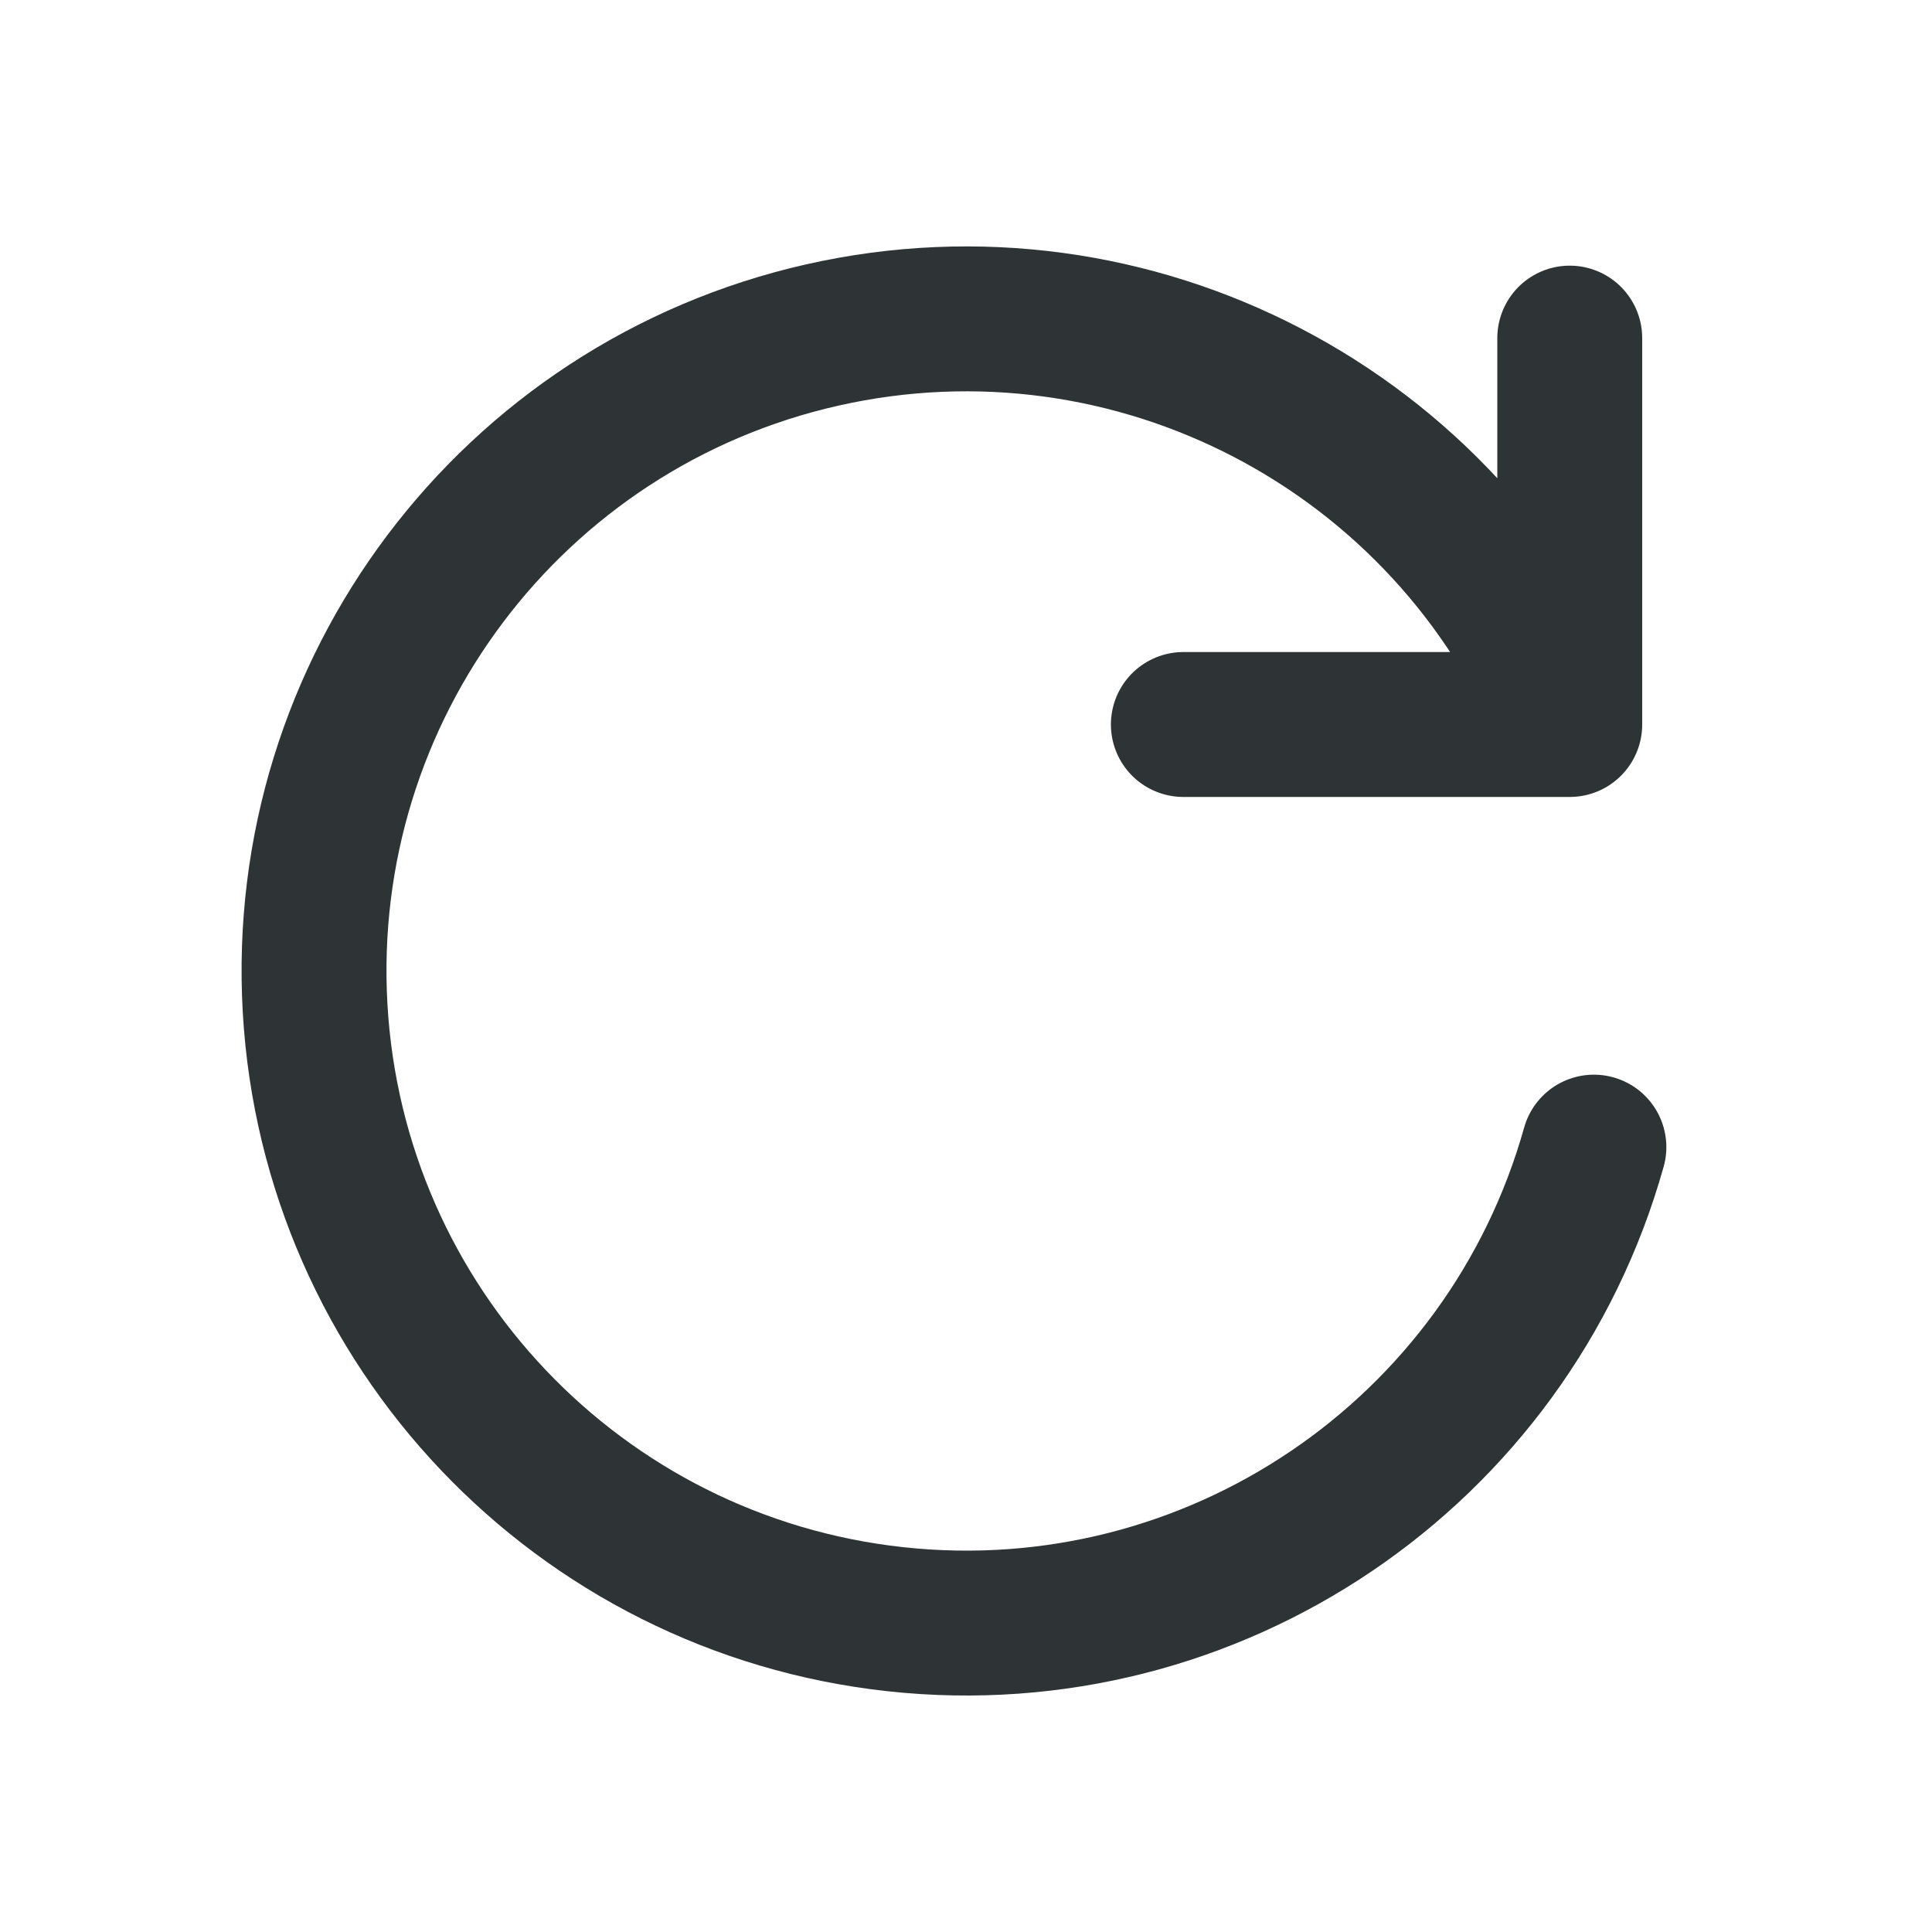
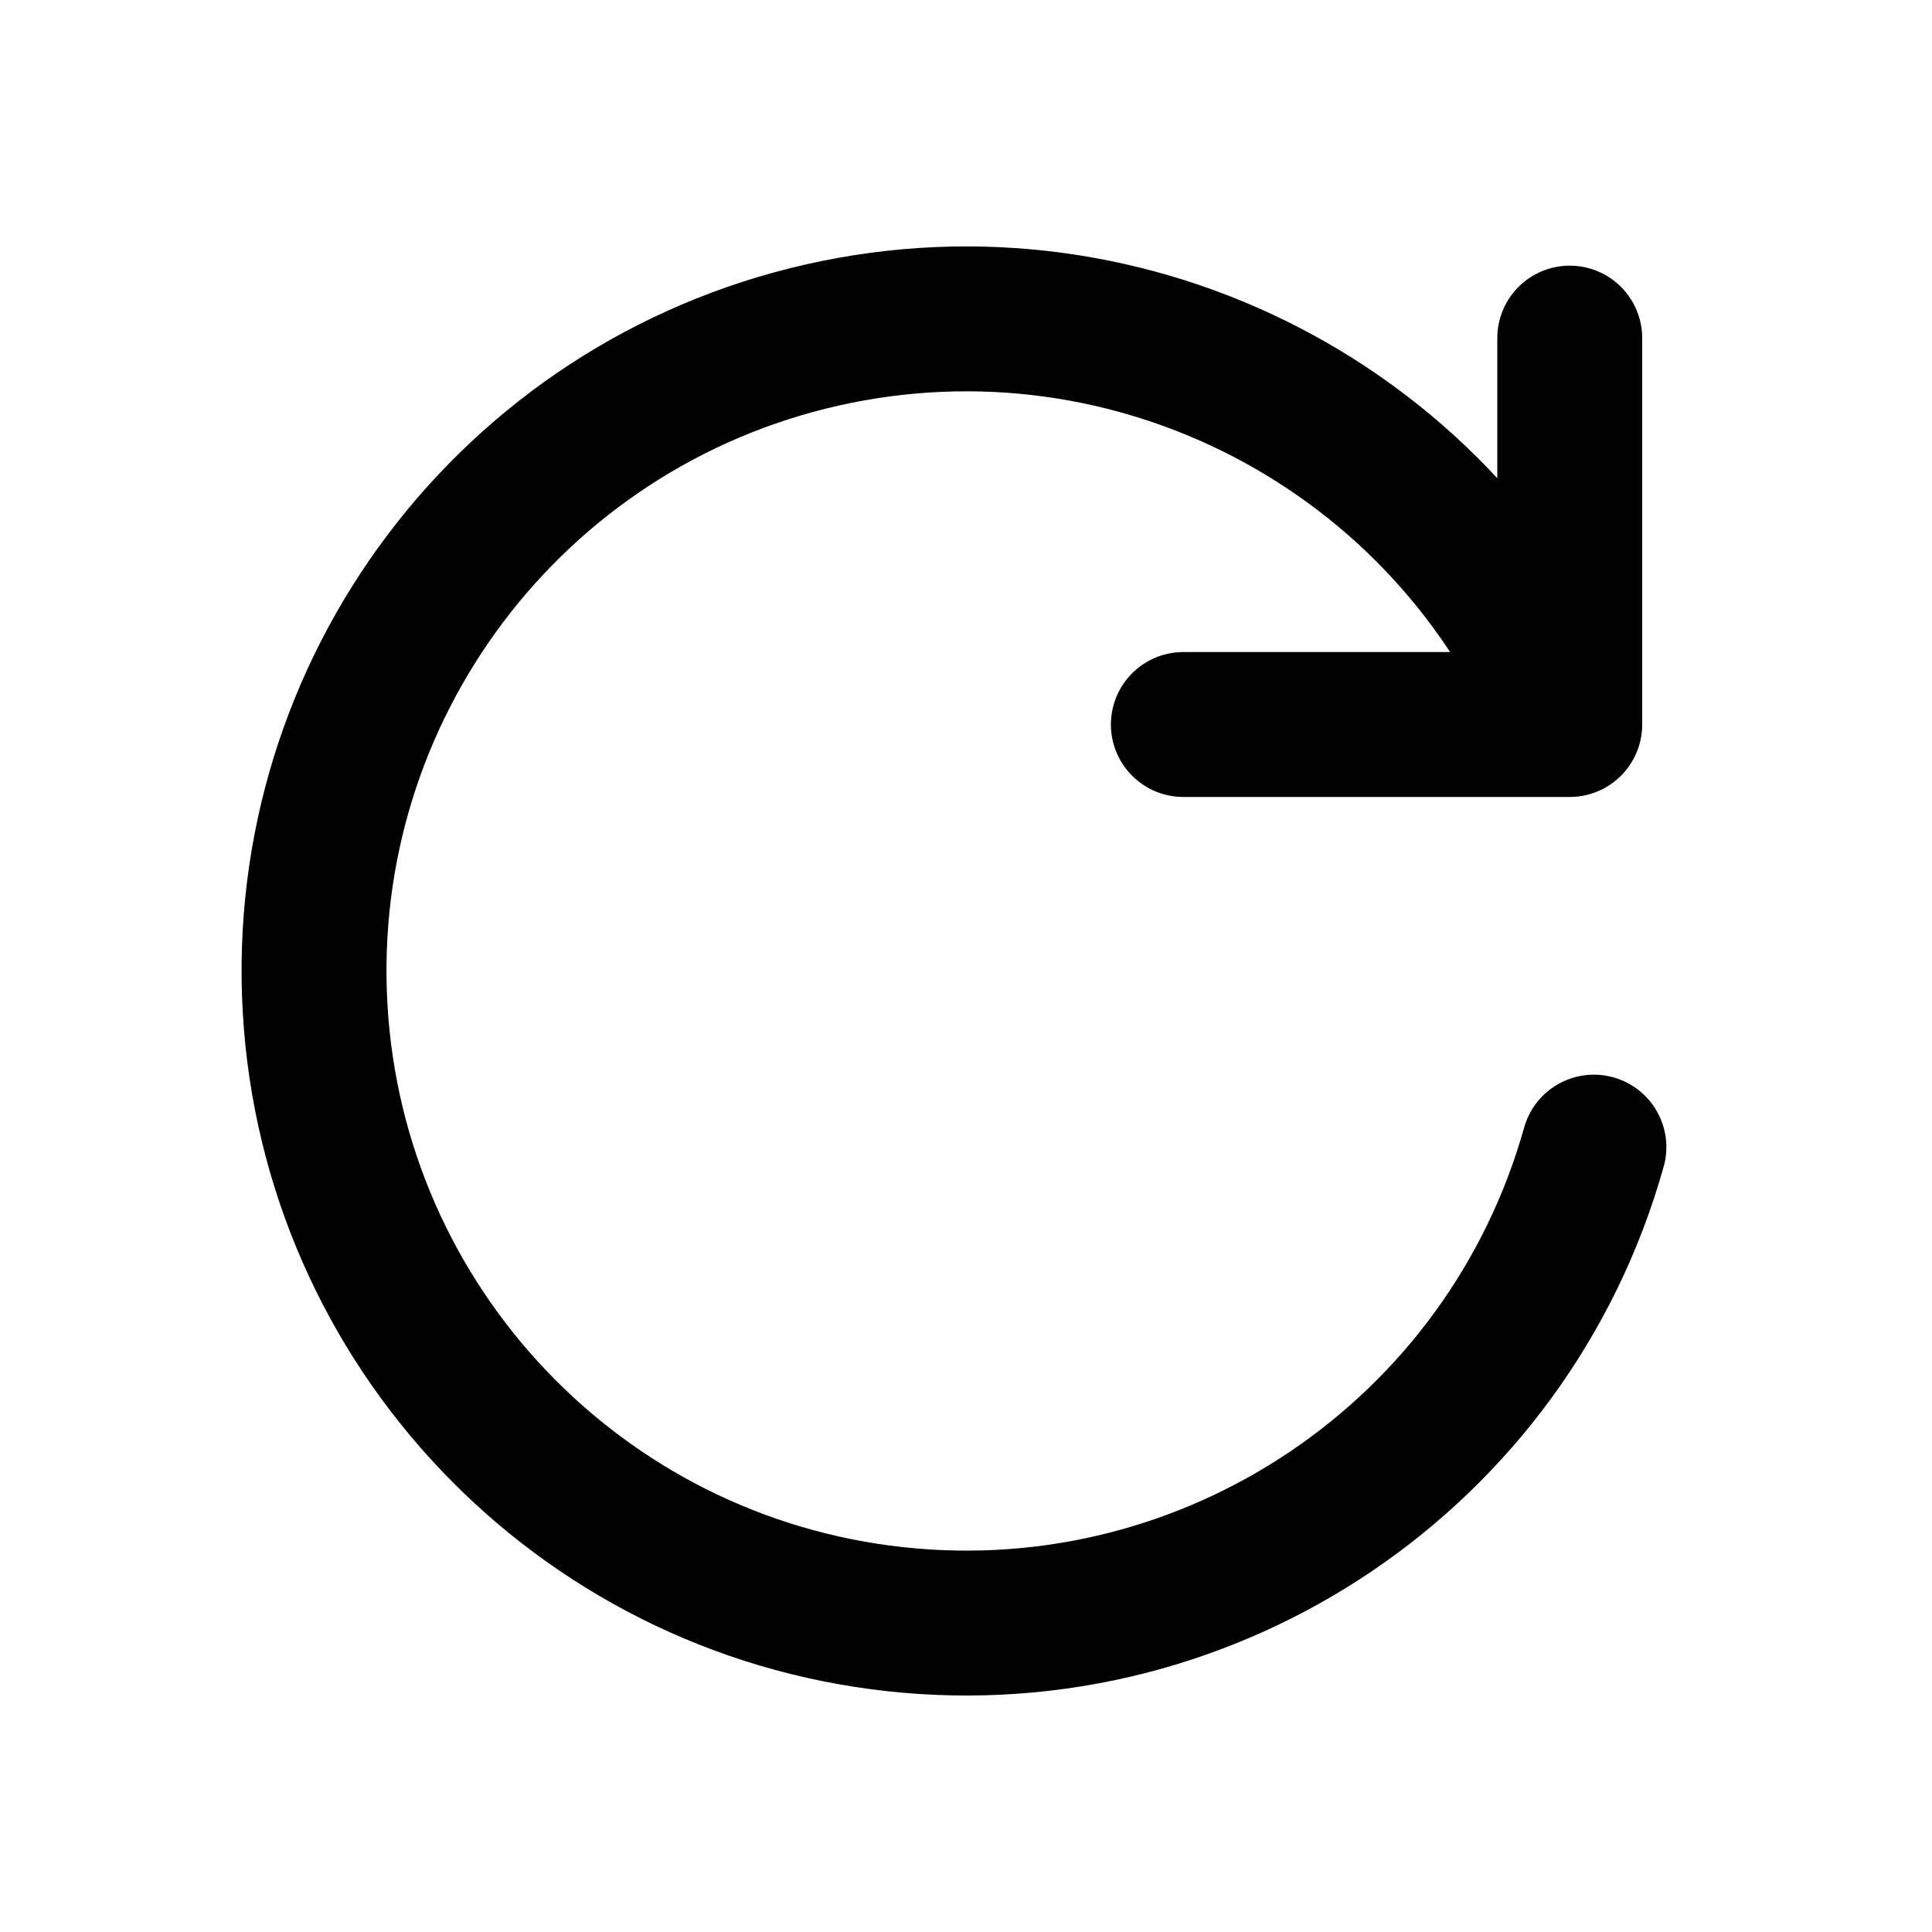
<svg xmlns="http://www.w3.org/2000/svg" width="16" height="16" viewBox="0 0 16 16">
-   <g fill="none" stroke="#2e3436" stroke-width="1.2" stroke-linecap="round" stroke-linejoin="round">
-     <path d="M13 6a5.4 5.4 0 1 0 .2 3.5M13 2.8V6H9.8" />
+   <g fill="none" stroke="#000" stroke-width="1.2" stroke-linecap="round" stroke-linejoin="round">
+     <path style="fill:none!important" d="M13 6a5.4 5.4 0 1 0 .2 3.5M13 2.8V6H9.8" />
  </g>
</svg>
